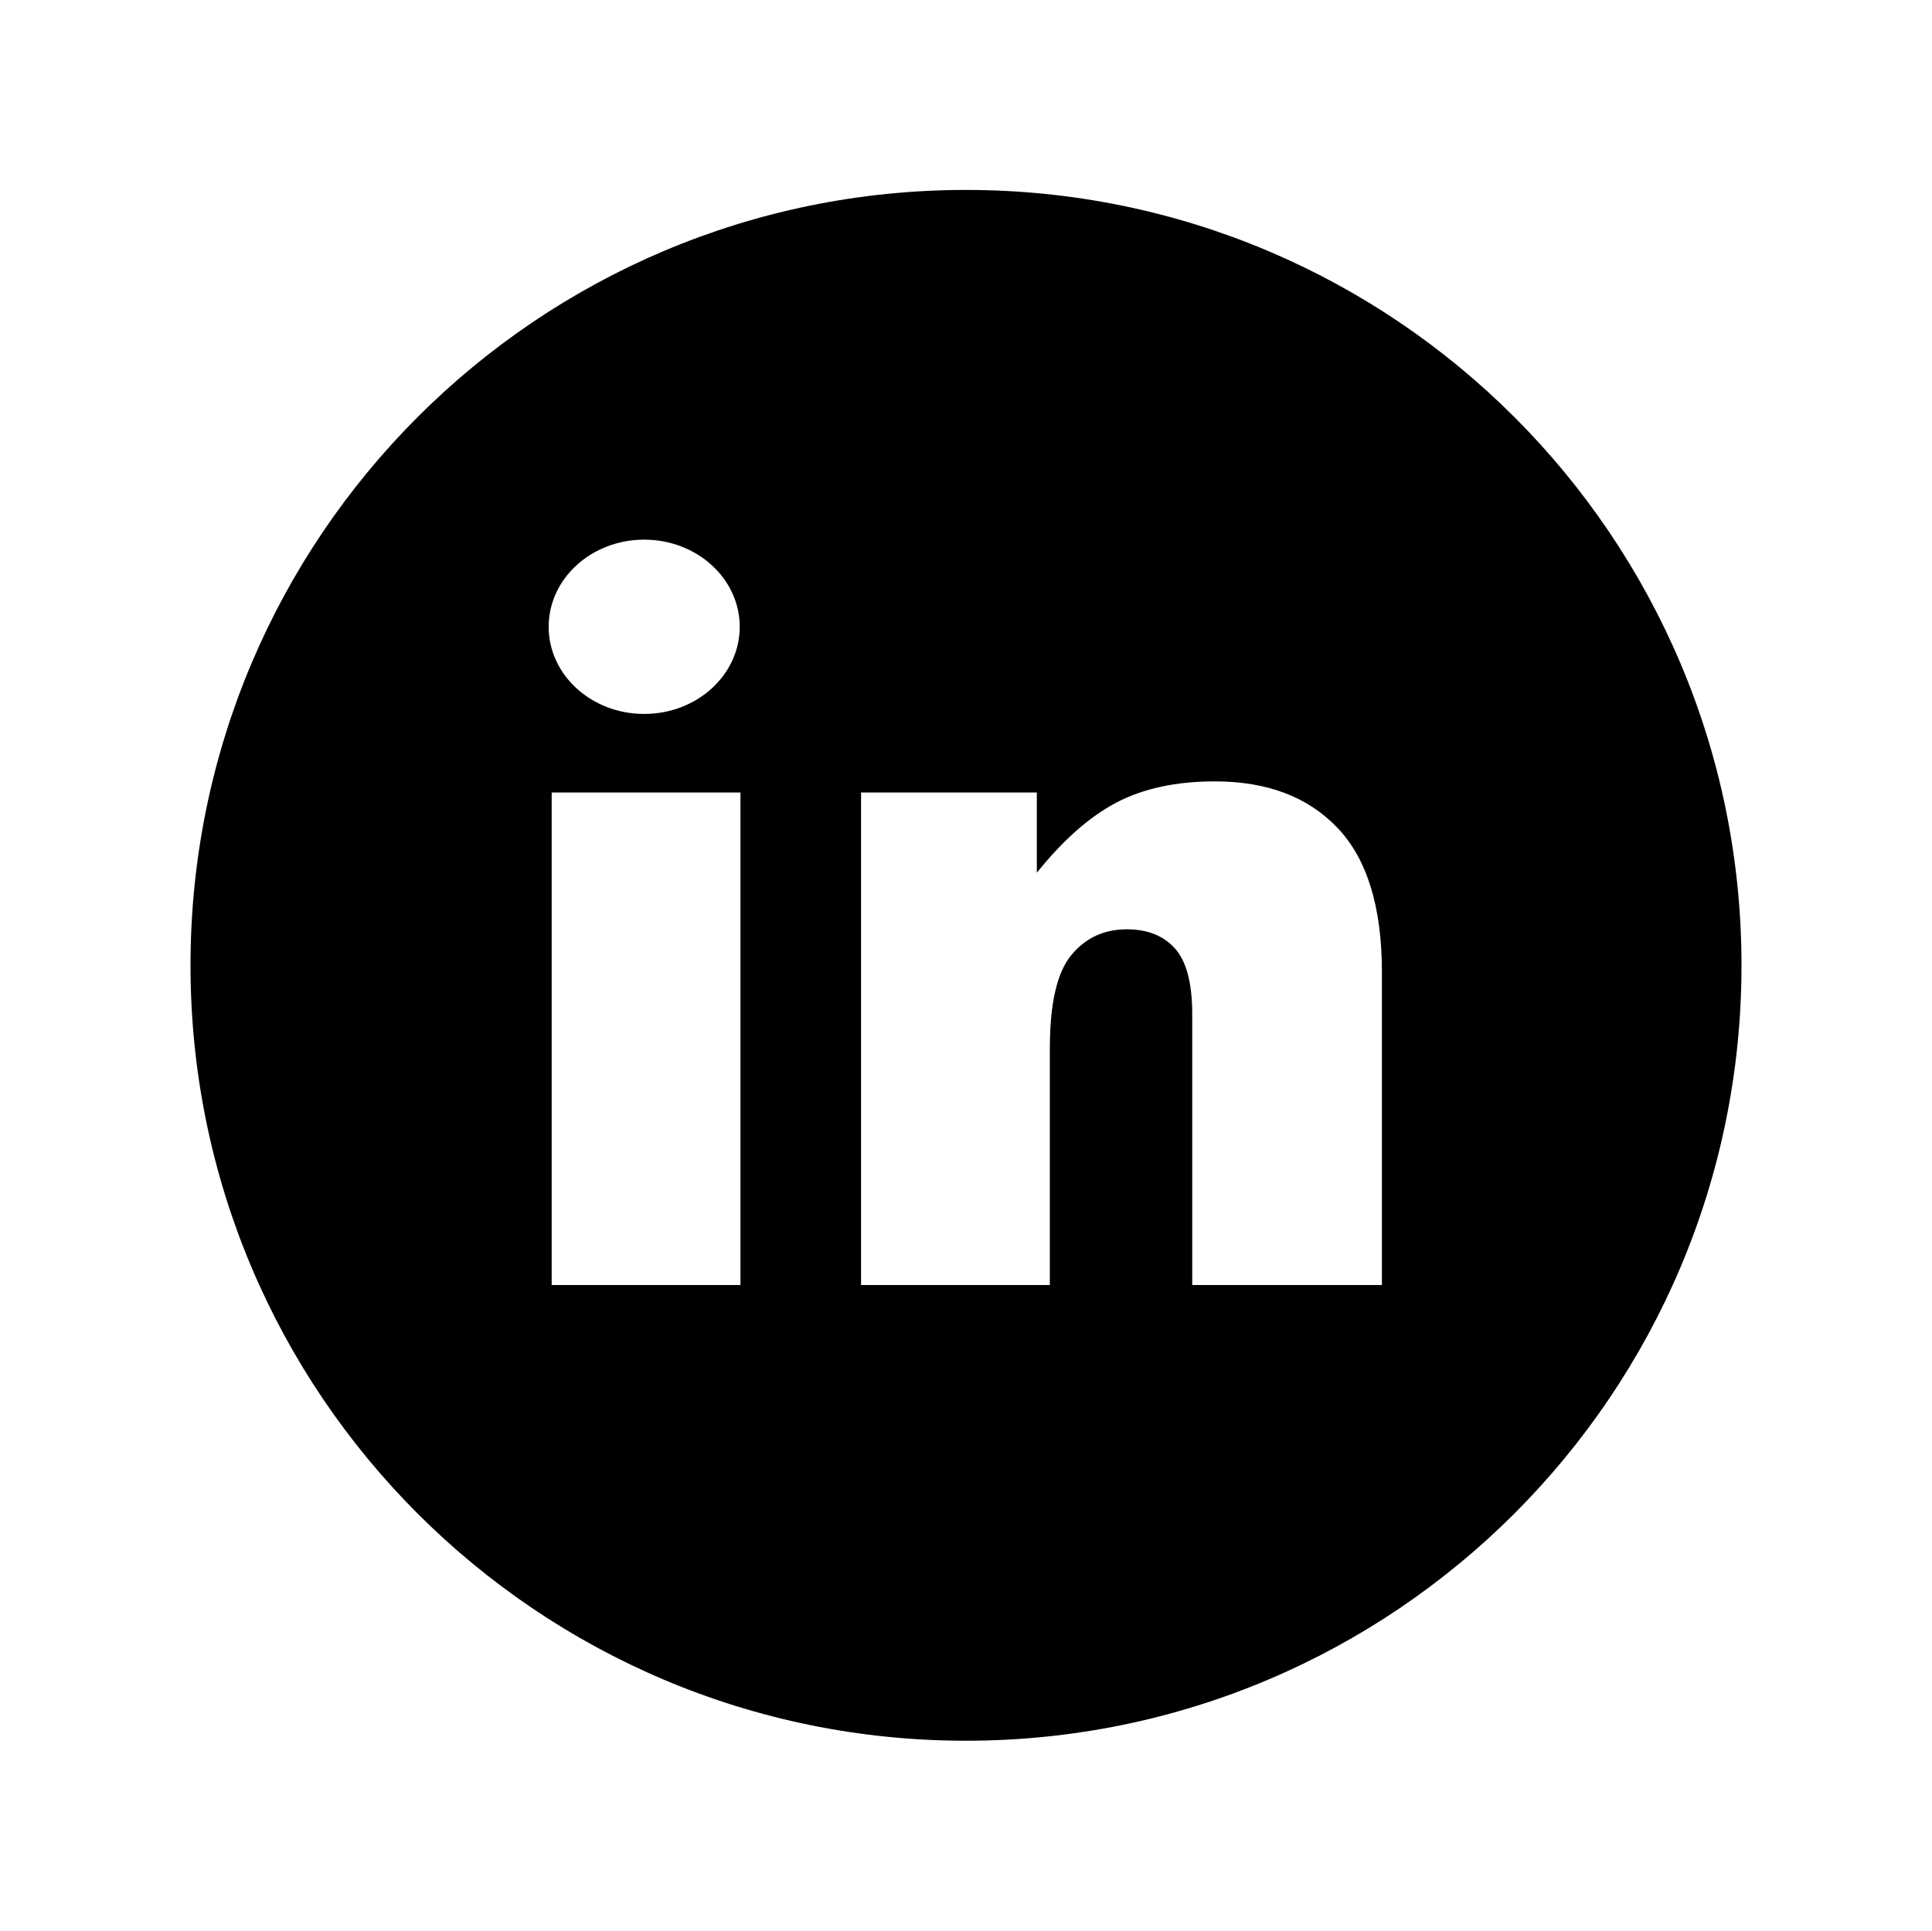
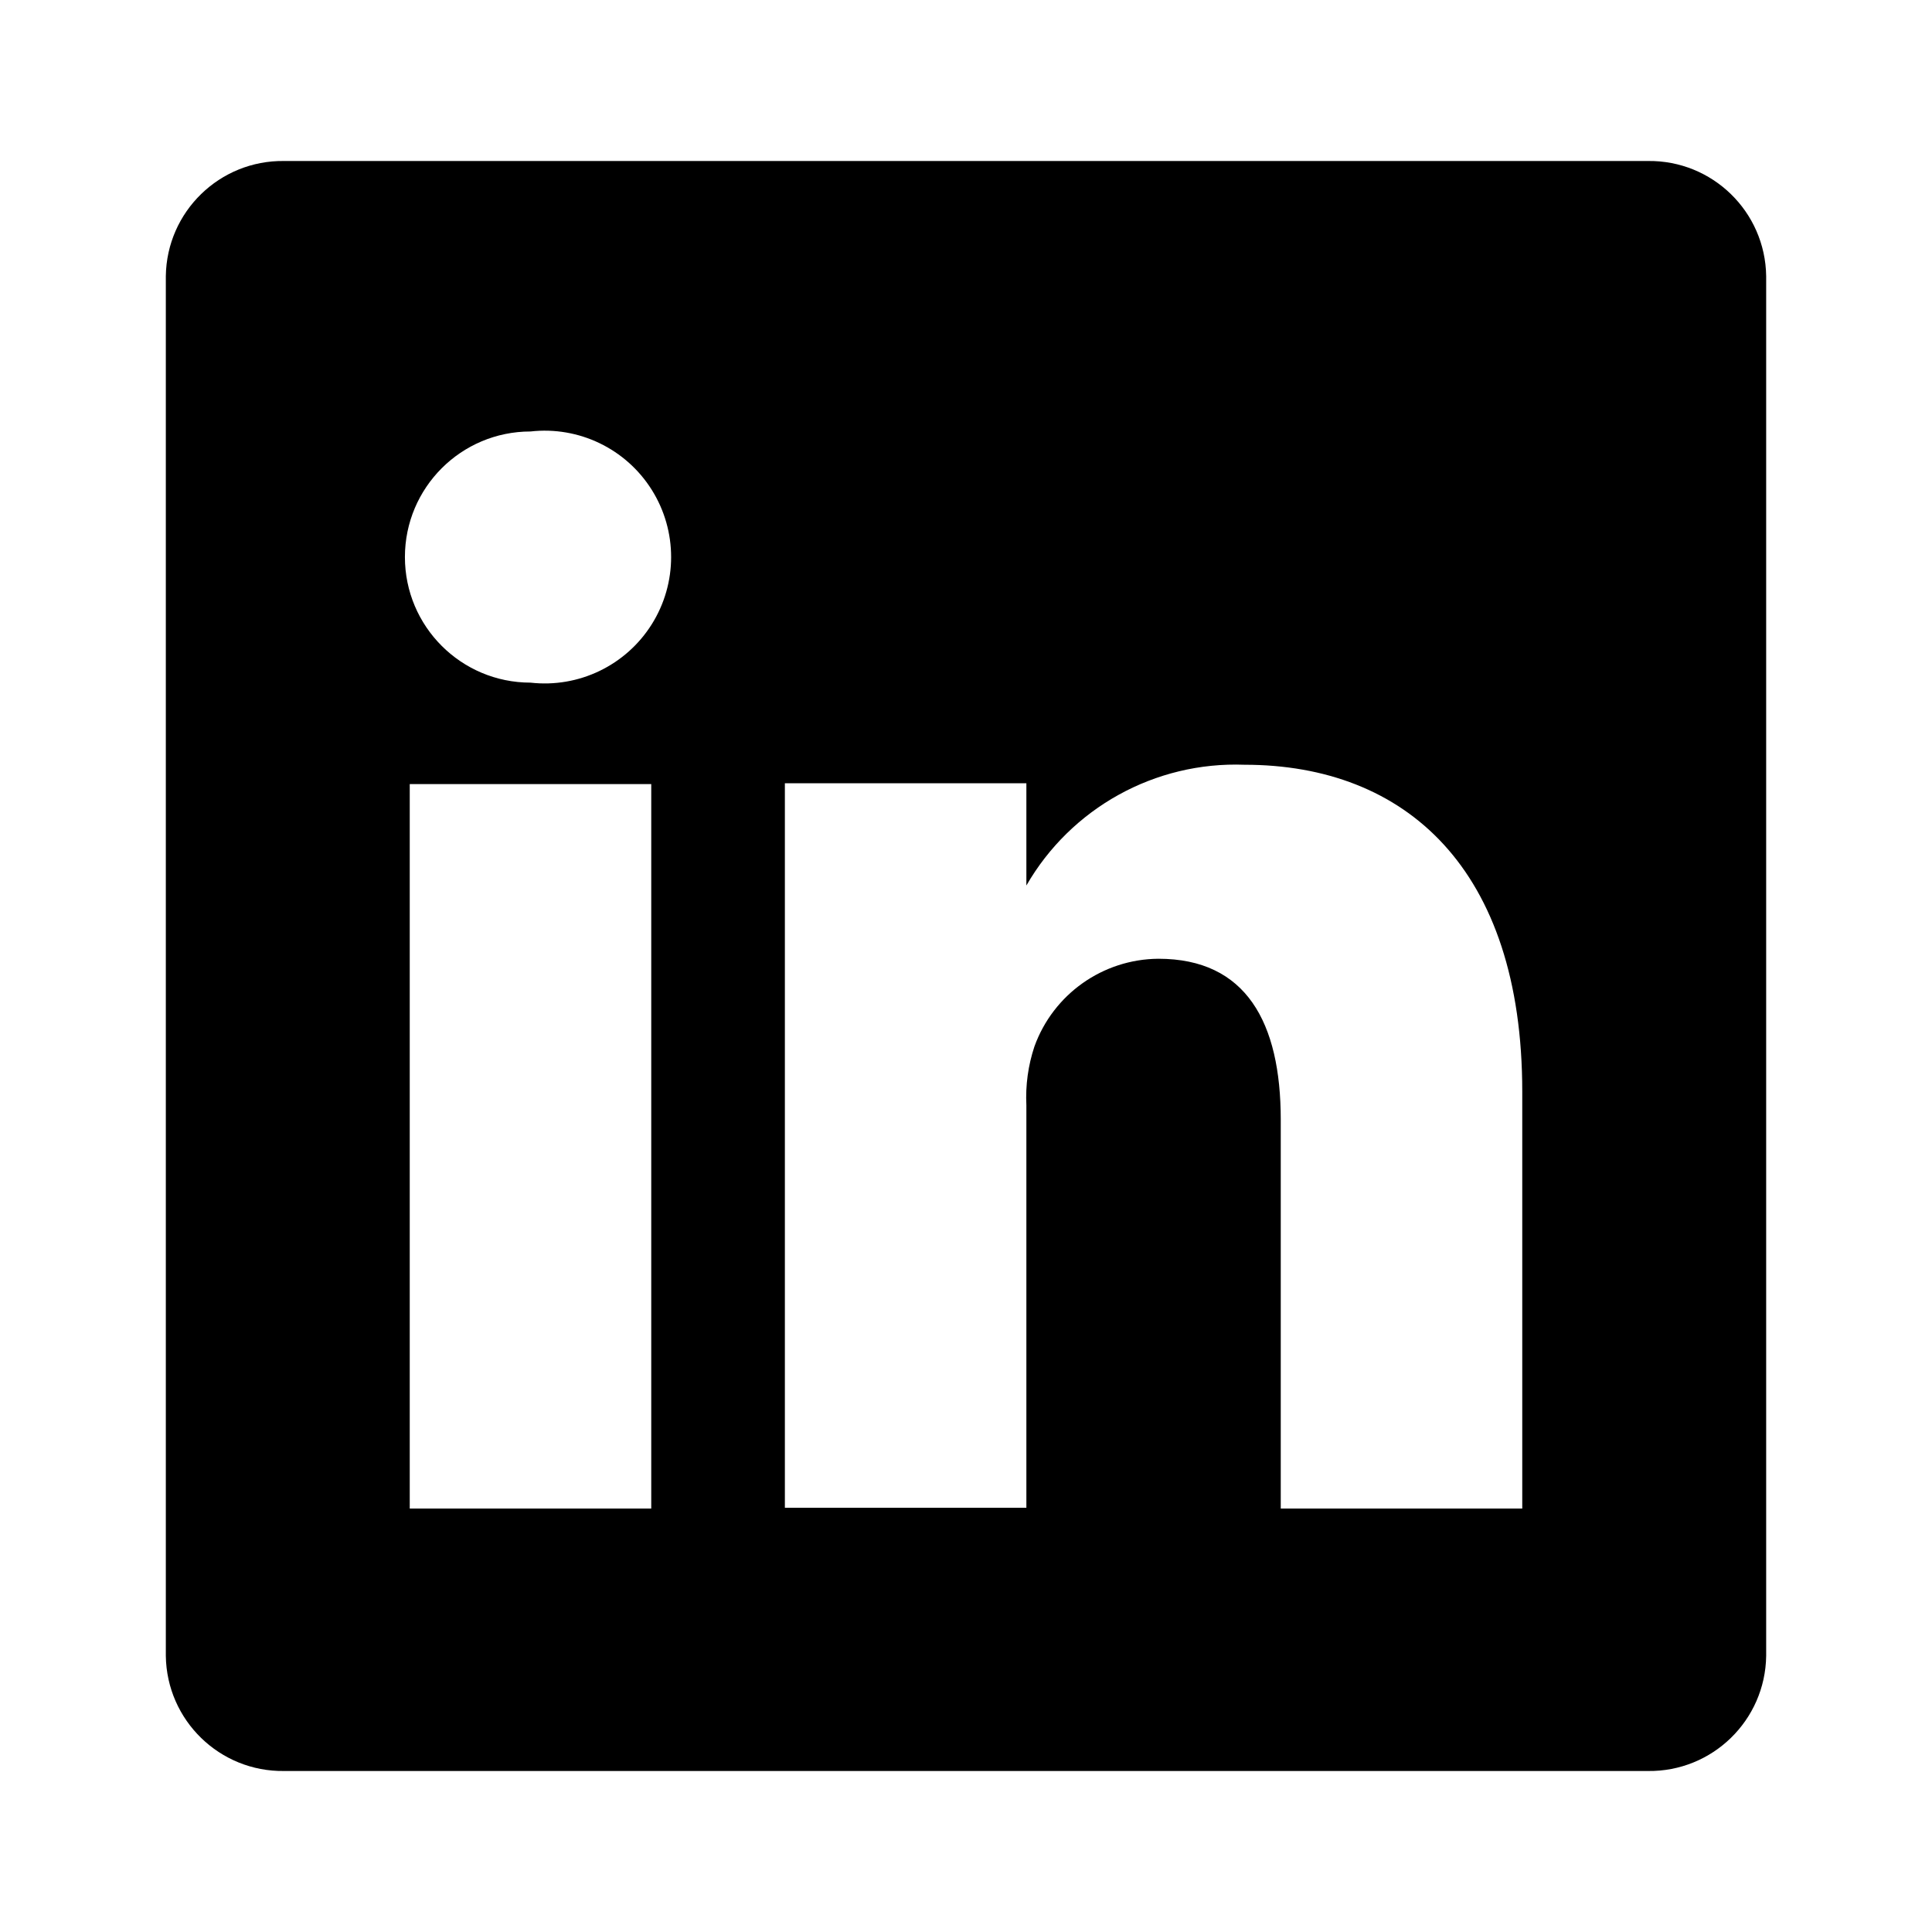
- <svg xmlns="http://www.w3.org/2000/svg" width="144.083" height="144" id="linkedin">
-   <path d="M72.04 14.166c-31.939 0-57.833 25.894-57.833 57.833 0 31.94 25.893 57.835 57.833 57.835 31.941 0 57.836-25.895 57.836-57.835-.001-31.939-25.895-57.833-57.836-57.833zM48.042 40.25c3.934 0 7.125 2.91 7.125 6.5s-3.191 6.5-7.125 6.5c-3.936 0-7.125-2.91-7.125-6.5s3.189-6.5 7.125-6.5zm7.179 55.595H41.143V59.11h14.078v36.735zm47.838 0H88.913v-20.2c0-2.306-.428-3.938-1.281-4.896-.854-.956-2.053-1.436-3.596-1.436-1.707 0-3.092.646-4.152 1.938-1.061 1.292-1.59 3.609-1.59 6.953v17.641H64.215V59.11h13.109v5.983c1.959-2.443 3.943-4.19 5.949-5.24 2.006-1.049 4.449-1.573 7.332-1.573 3.898 0 6.947 1.158 9.15 3.476 2.201 2.317 3.303 5.897 3.303 10.74v23.349z" />
+ <svg xmlns="http://www.w3.org/2000/svg" data-name="Layer 1" viewBox="0 0 24 24" id="linkedin">
+   <path d="M20.47,2H3.53A1.45,1.45,0,0,0,2.06,3.43V20.57A1.45,1.45,0,0,0,3.53,22H20.47a1.45,1.45,0,0,0,1.47-1.43V3.43A1.45,1.45,0,0,0,20.47,2ZM8.09,18.74h-3v-9h3ZM6.59,8.48h0a1.56,1.56,0,1,1,0-3.12,1.57,1.57,0,1,1,0,3.12ZM18.91,18.74h-3V13.91c0-1.21-.43-2-1.52-2A1.65,1.65,0,0,0,12.85,13a2,2,0,0,0-.1.73v5h-3s0-8.18,0-9h3V11A3,3,0,0,1,15.46,9.5c2,0,3.45,1.29,3.45,4.06Z" />
</svg>
